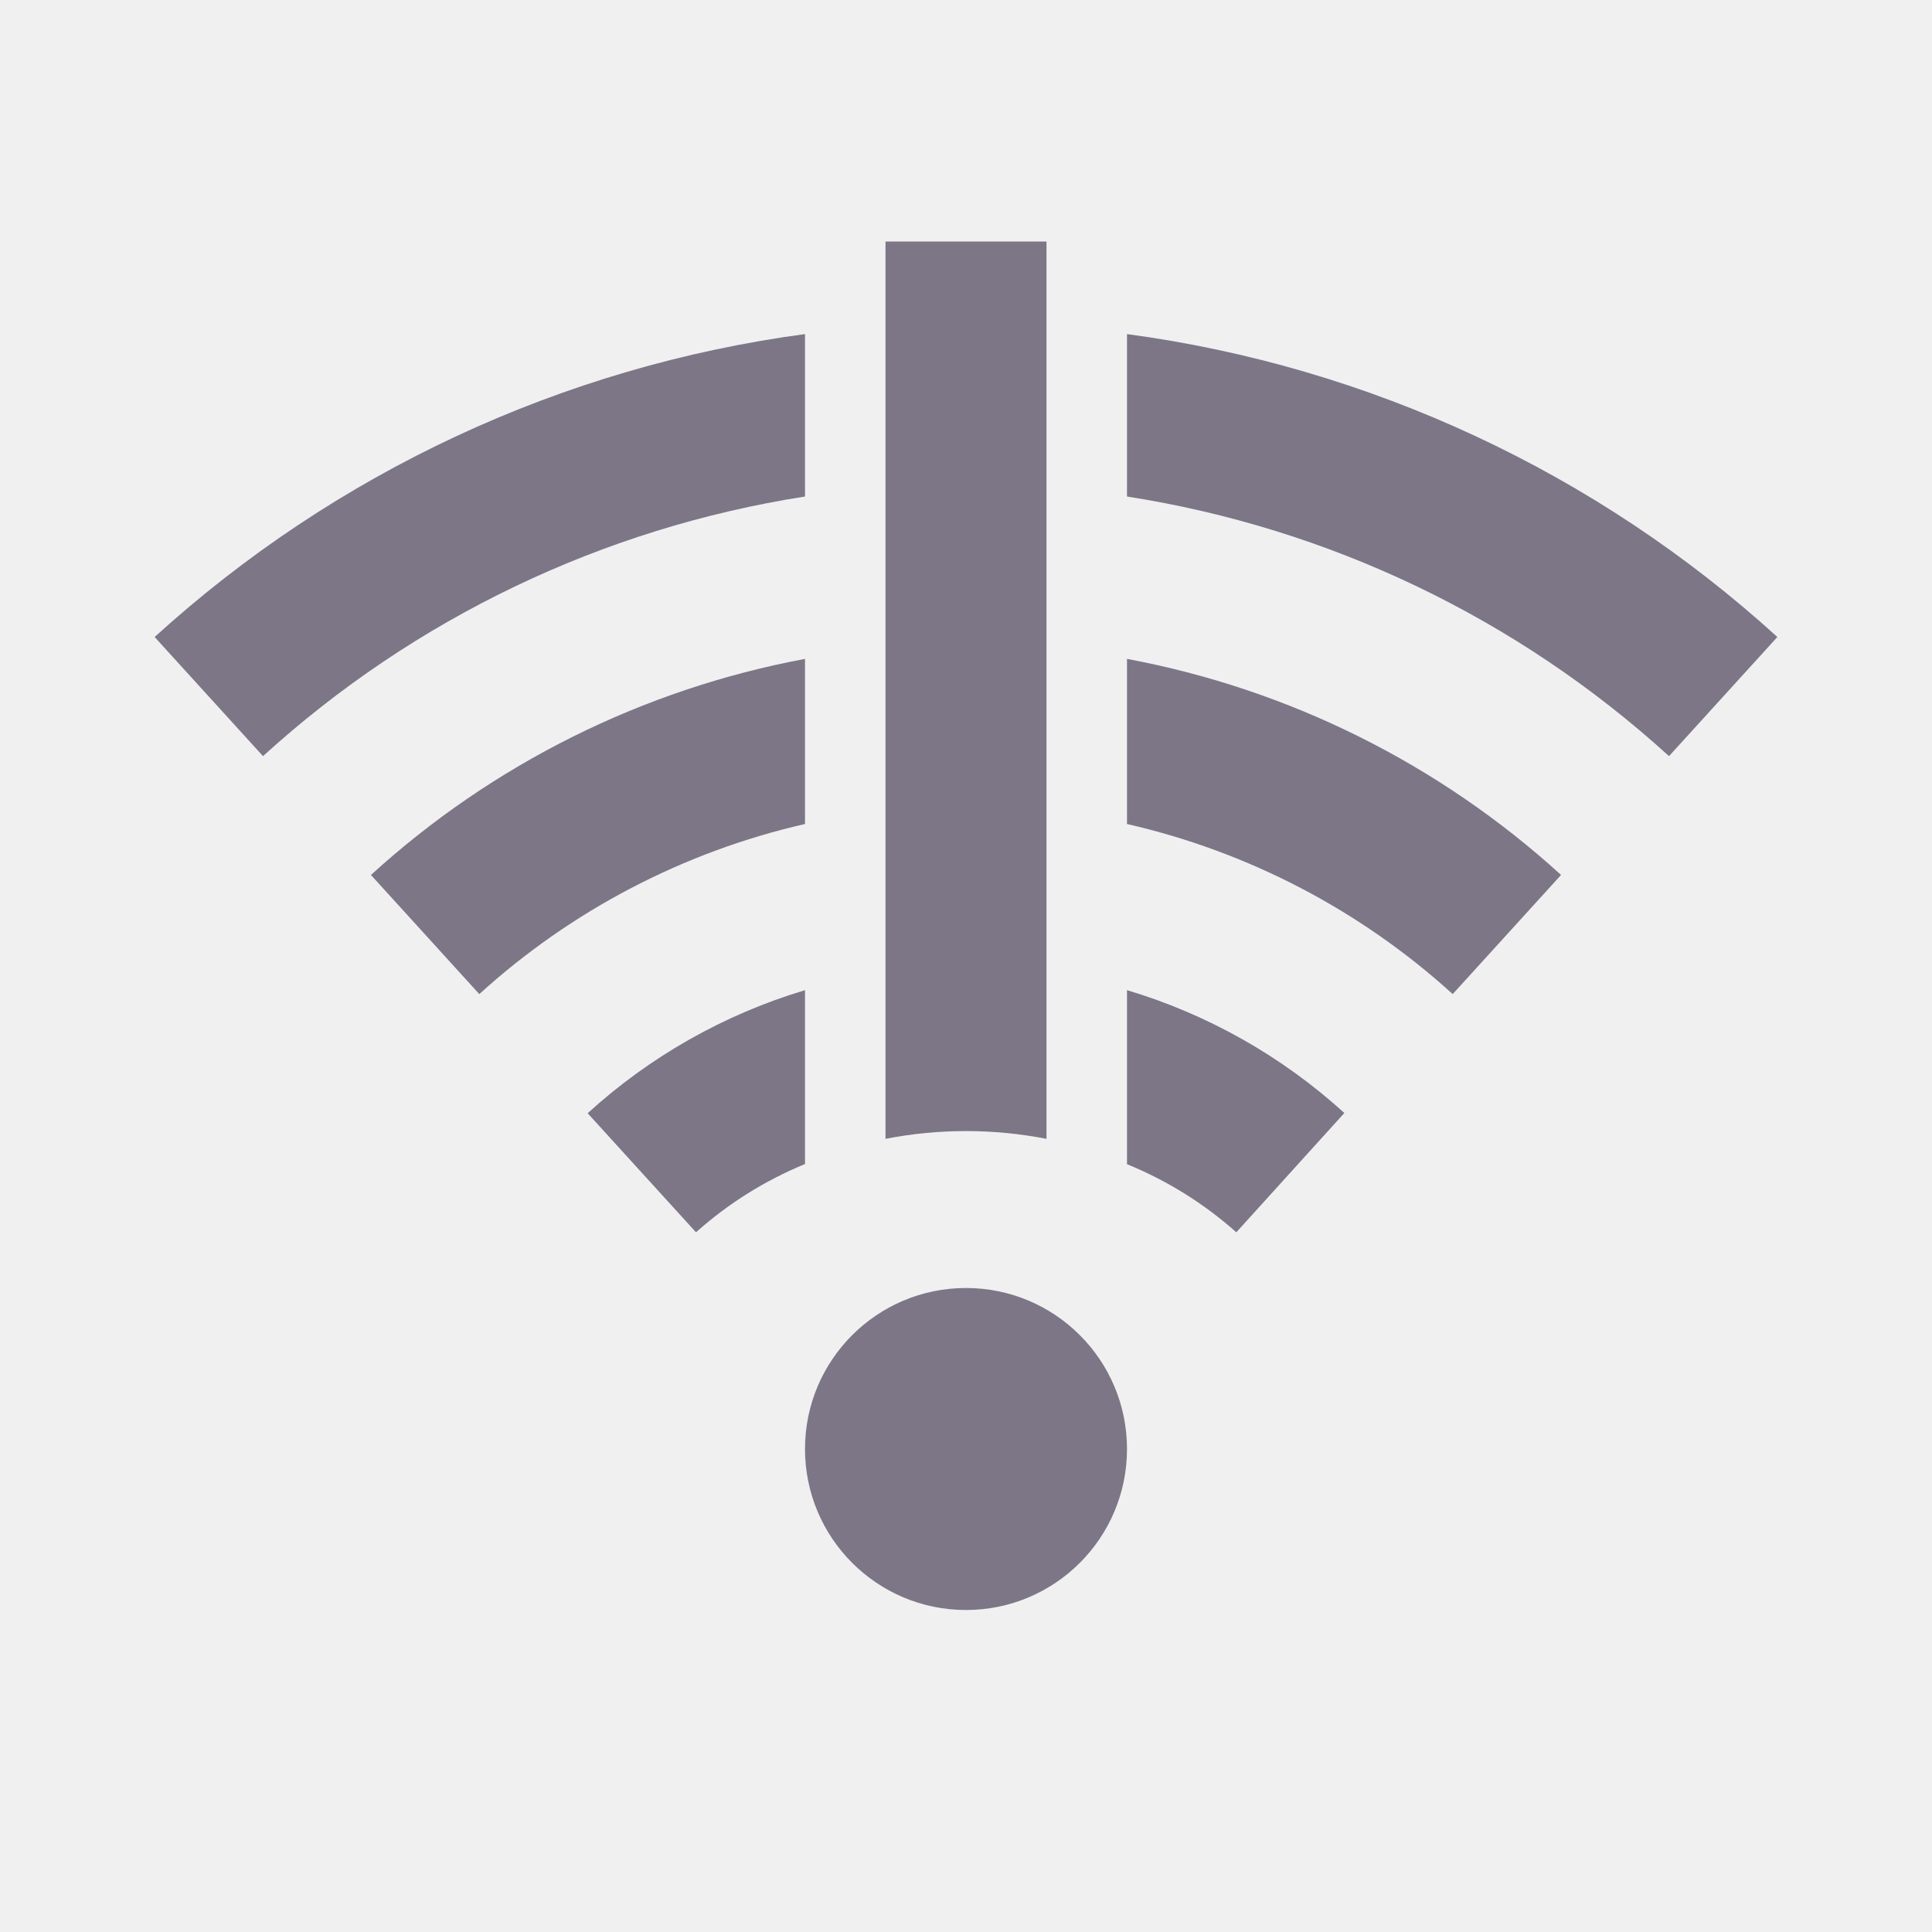
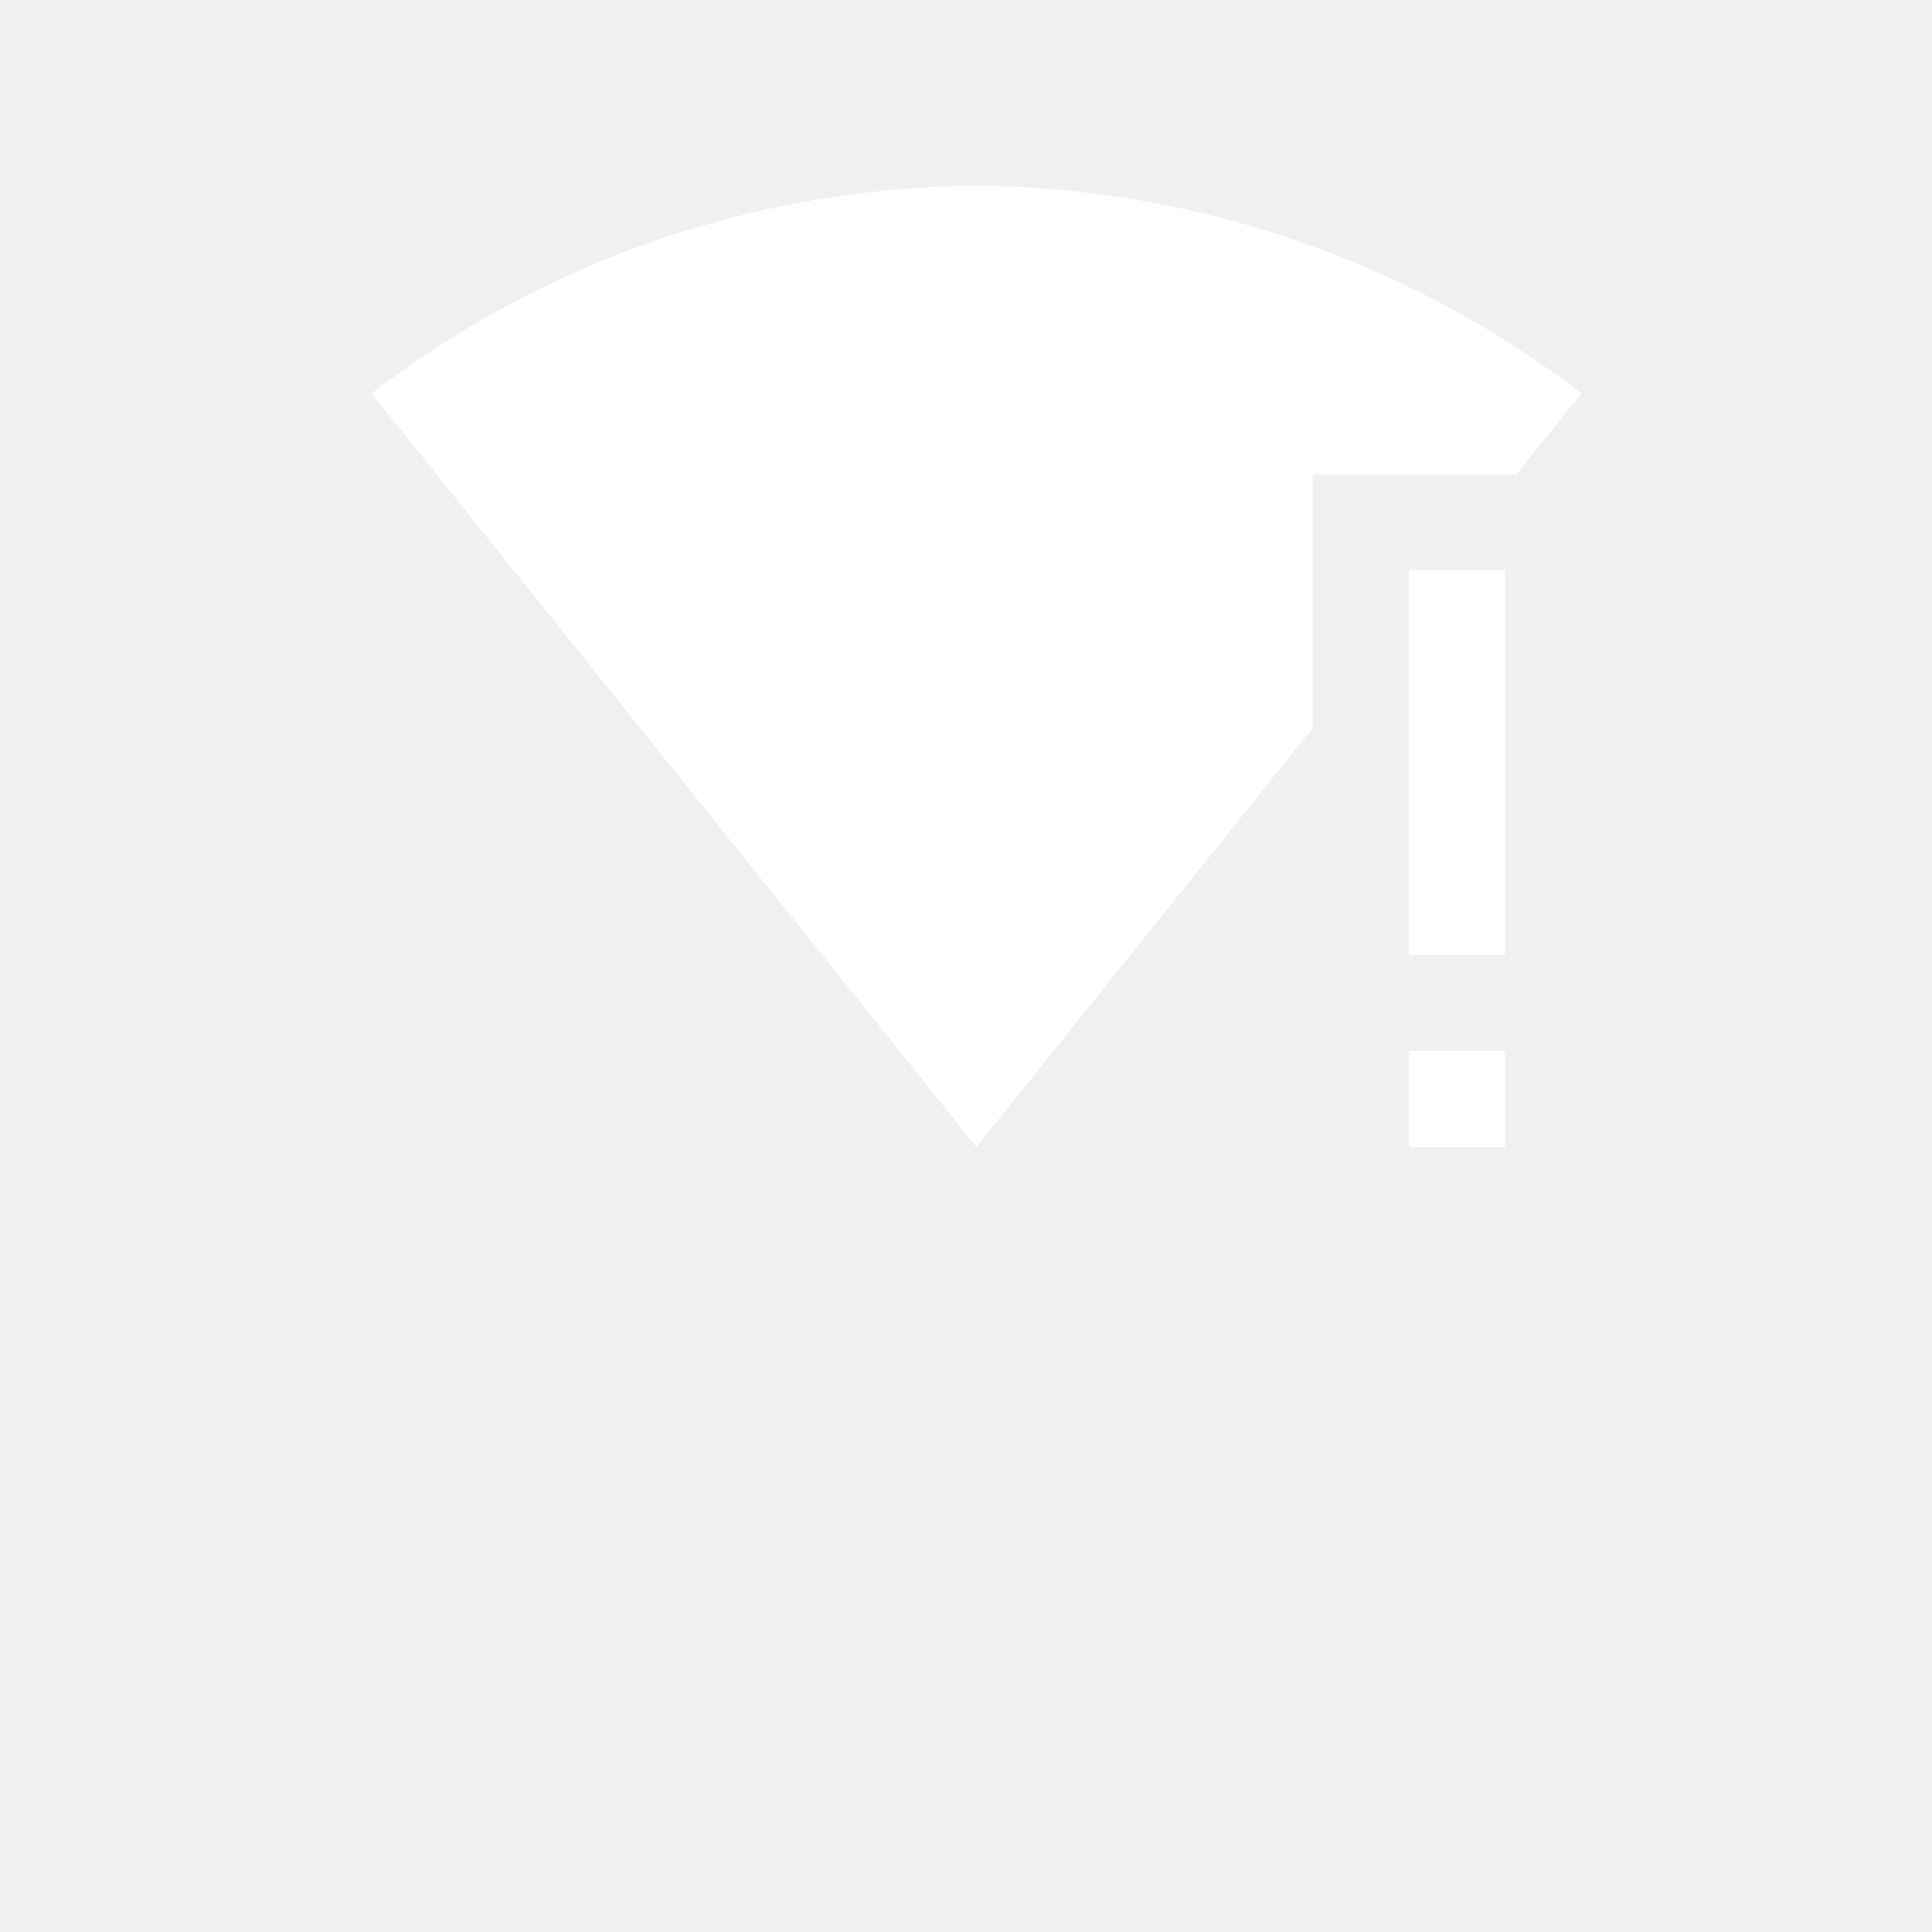
- <svg xmlns="http://www.w3.org/2000/svg" id="ic_error_connection" width="24" height="24" viewBox="0 0 24 24" shape-rendering="geometricPrecision">
+ <svg xmlns="http://www.w3.org/2000/svg" width="52" height="52" viewBox="0 0 52 52">
  <defs>
-     <style type="text/css">
-             .cls-1{fill:#7c7687}.cls-2{fill:none}
-         </style>
+     <clipPath id="clip-path">
+       <rect id="Прямоугольник_1743" data-name="Прямоугольник 1743" width="52" height="52" transform="translate(3984 1871)" fill="none" stroke="#707070" stroke-width="1" />
+     </clipPath>
  </defs>
-   <g id="Group_8828" data-name="Group 8828">
-     <circle id="Ellipse_601" cx="2" cy="2" r="2" class="cls-1" data-name="Ellipse 601" transform="translate(10 16)" />
-     <g id="Group_8825" data-name="Group 8825">
-       <path id="Path_18883" d="M10 4.15a14.966 14.966 0 0 0-8.079 3.763l1.346 1.48A12.969 12.969 0 0 1 10 6.168z" class="cls-1" data-name="Path 18883" />
-       <path id="Path_18884" d="M14 4.15v2.018a12.969 12.969 0 0 1 6.733 3.225l1.346-1.48A14.966 14.966 0 0 0 14 4.15z" class="cls-1" data-name="Path 18884" />
-     </g>
-     <g id="Group_8826" data-name="Group 8826">
-       <path id="Path_18885" d="M10 8.185a11.008 11.008 0 0 0-5.392 2.684l1.346 1.48A9 9 0 0 1 10 10.236z" class="cls-1" data-name="Path 18885" />
-       <path id="Path_18886" d="M14 8.185v2.051a9 9 0 0 1 4.046 2.113l1.346-1.48A11.008 11.008 0 0 0 14 8.185z" class="cls-1" data-name="Path 18886" />
-     </g>
-     <g id="Group_8827" data-name="Group 8827">
-       <path id="Path_18887" d="M10 12.3a6.992 6.992 0 0 0-2.7 1.529l1.346 1.479A4.724 4.724 0 0 1 10 14.46z" class="cls-1" data-name="Path 18887" />
-       <path id="Path_18888" d="M14 12.3v2.162a4.727 4.727 0 0 1 1.358.846l1.342-1.482A6.992 6.992 0 0 0 14 12.3z" class="cls-1" data-name="Path 18888" />
-     </g>
-     <path id="Path_18889" d="M11 3v11.147a5.236 5.236 0 0 1 2 0V3z" class="cls-1" data-name="Path 18889" />
+   <g id="Группа_масок_62" data-name="Группа масок 62" transform="translate(-3984 -1871)" clip-path="url(#clip-path)">
+     <path id="Icon_material-signal-wifi-statusbar-connected-no-internet-4" data-name="Icon material-signal-wifi-statusbar-connected-no-internet-4" d="M28.549,28.875h2.588V26.288H28.549ZM16.906,3A27.017,27.017,0,0,0,.63,8.589l16.263,20.26.013.026.013-.013,9.043-11.269V10.763h5.486l1.747-2.174A27.117,27.117,0,0,0,16.906,3ZM28.549,23.7h2.588V13.35H28.549Z" transform="translate(3993.37 1873)" fill="#fff" />
  </g>
-   <path id="Rectangle_4409" d="M0 0h24v24H0z" class="cls-2" data-name="Rectangle 4409" />
</svg>
